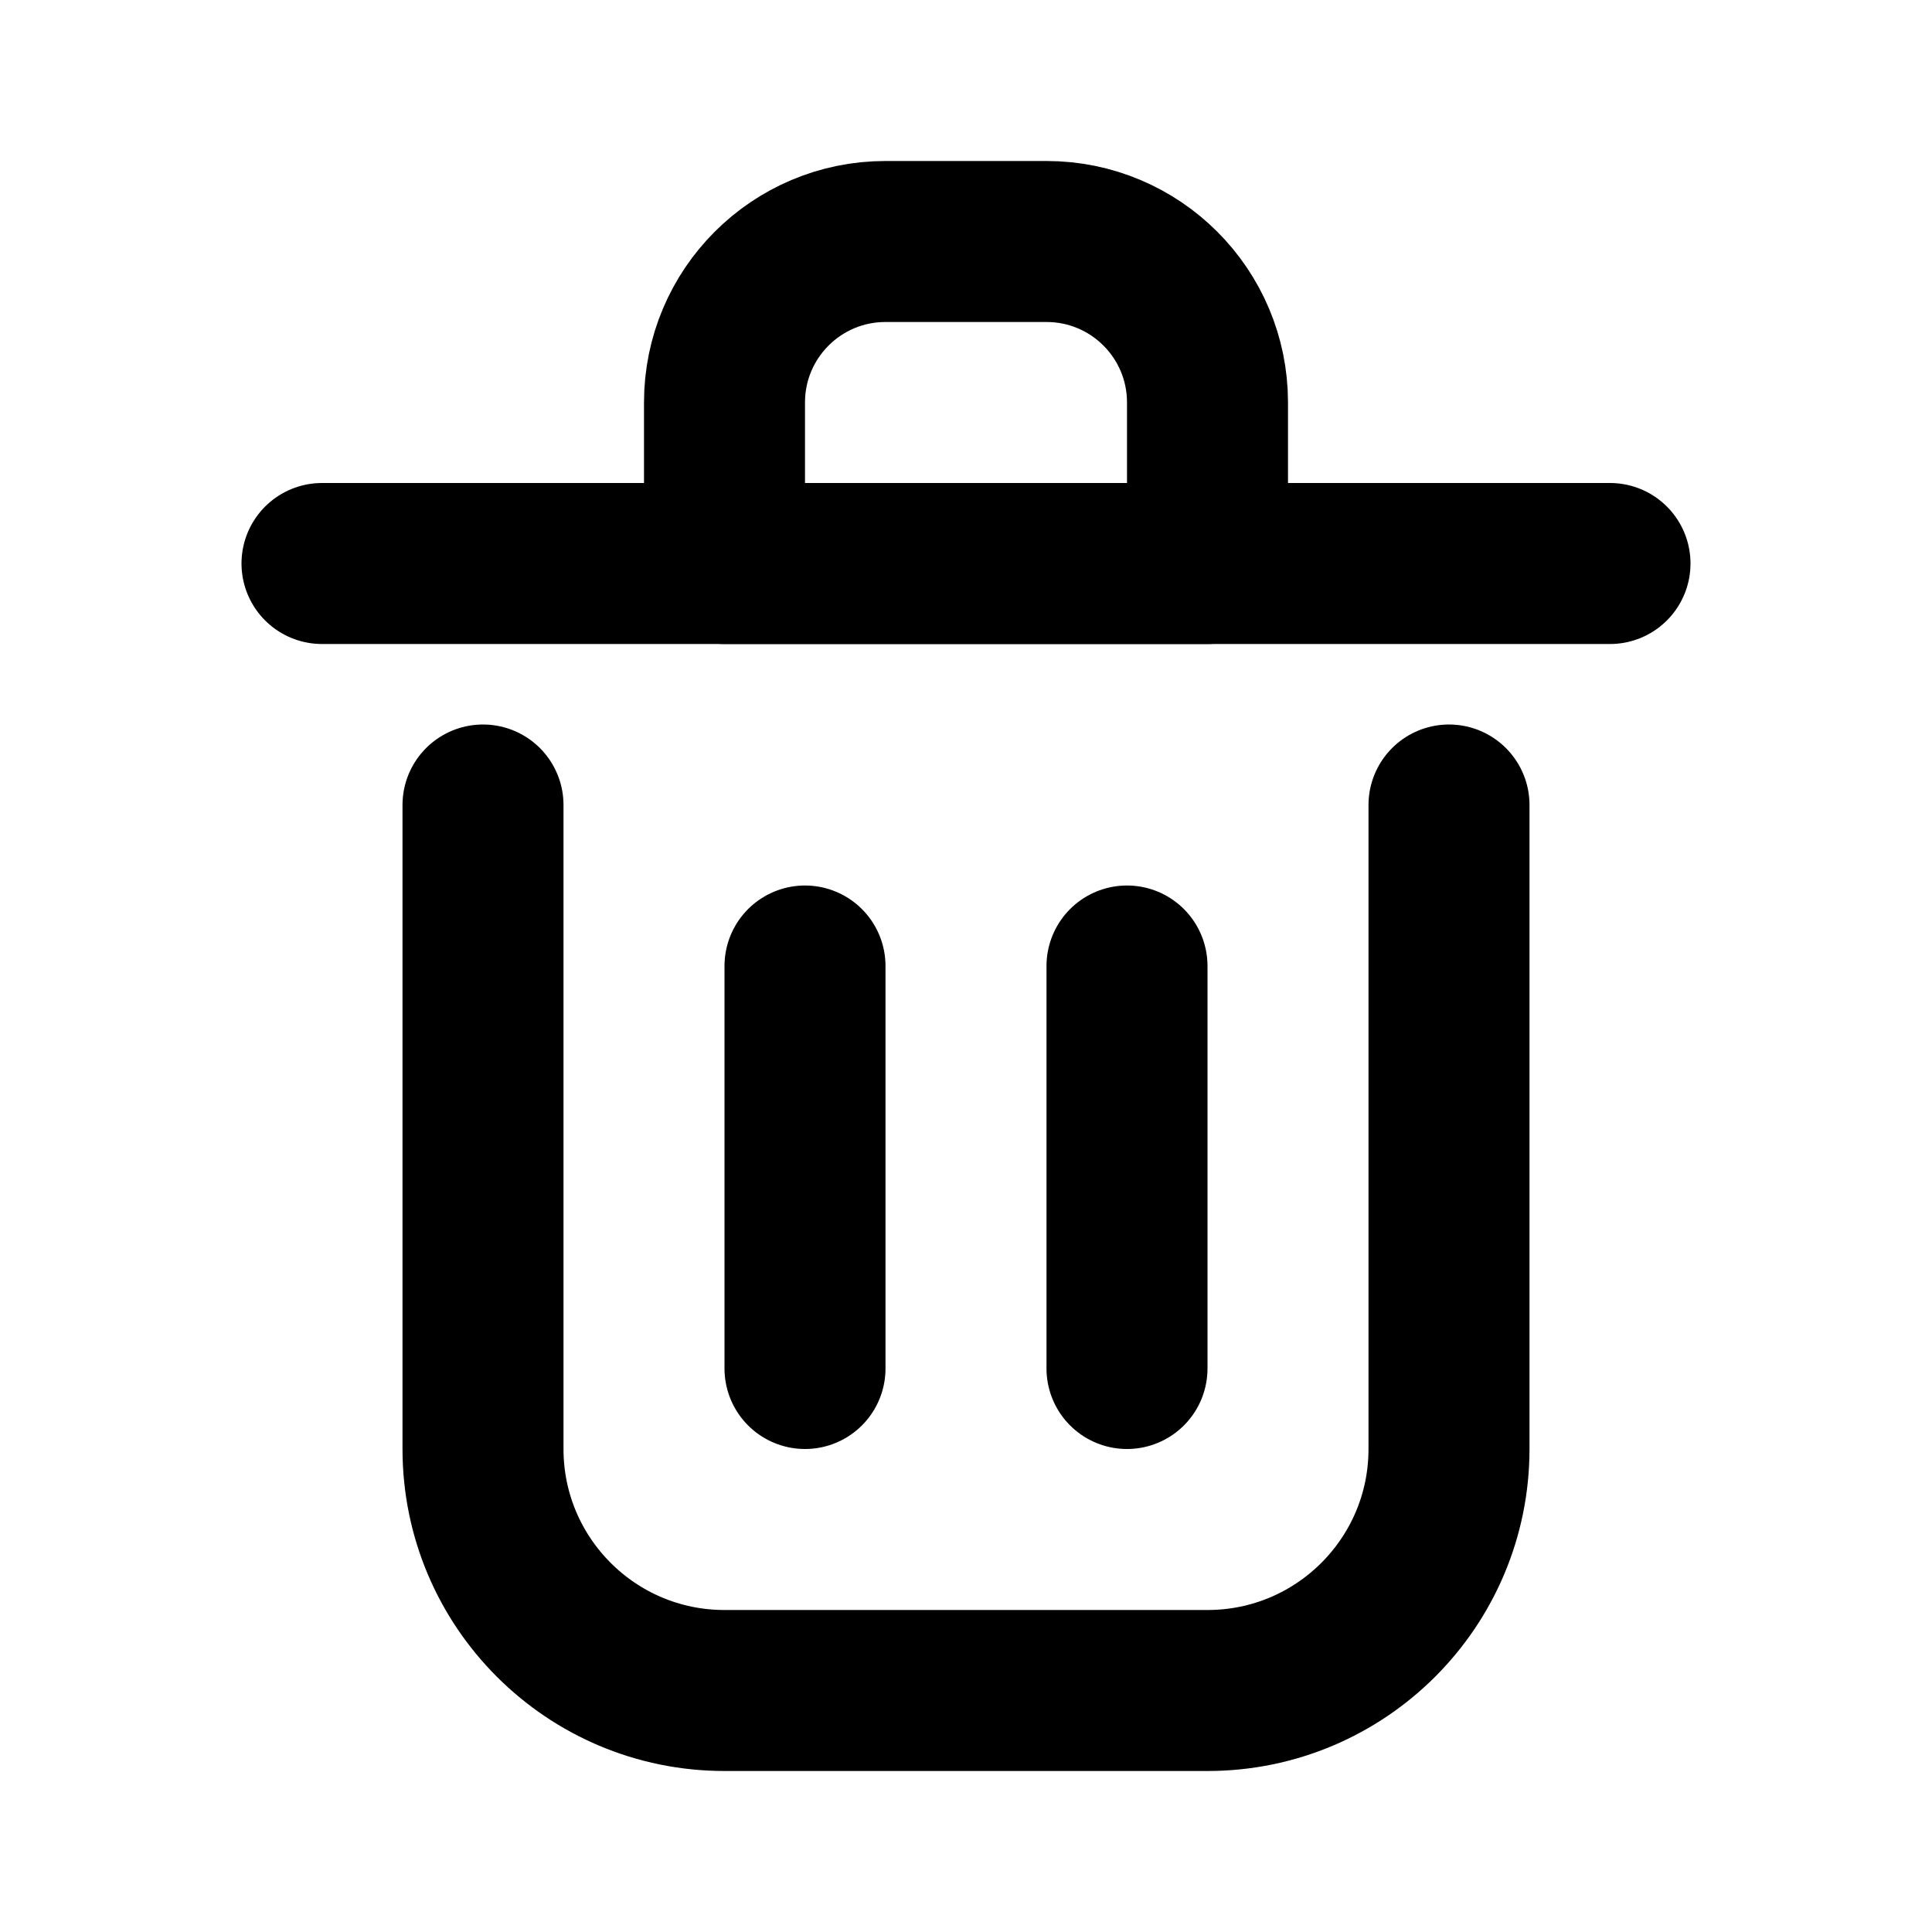
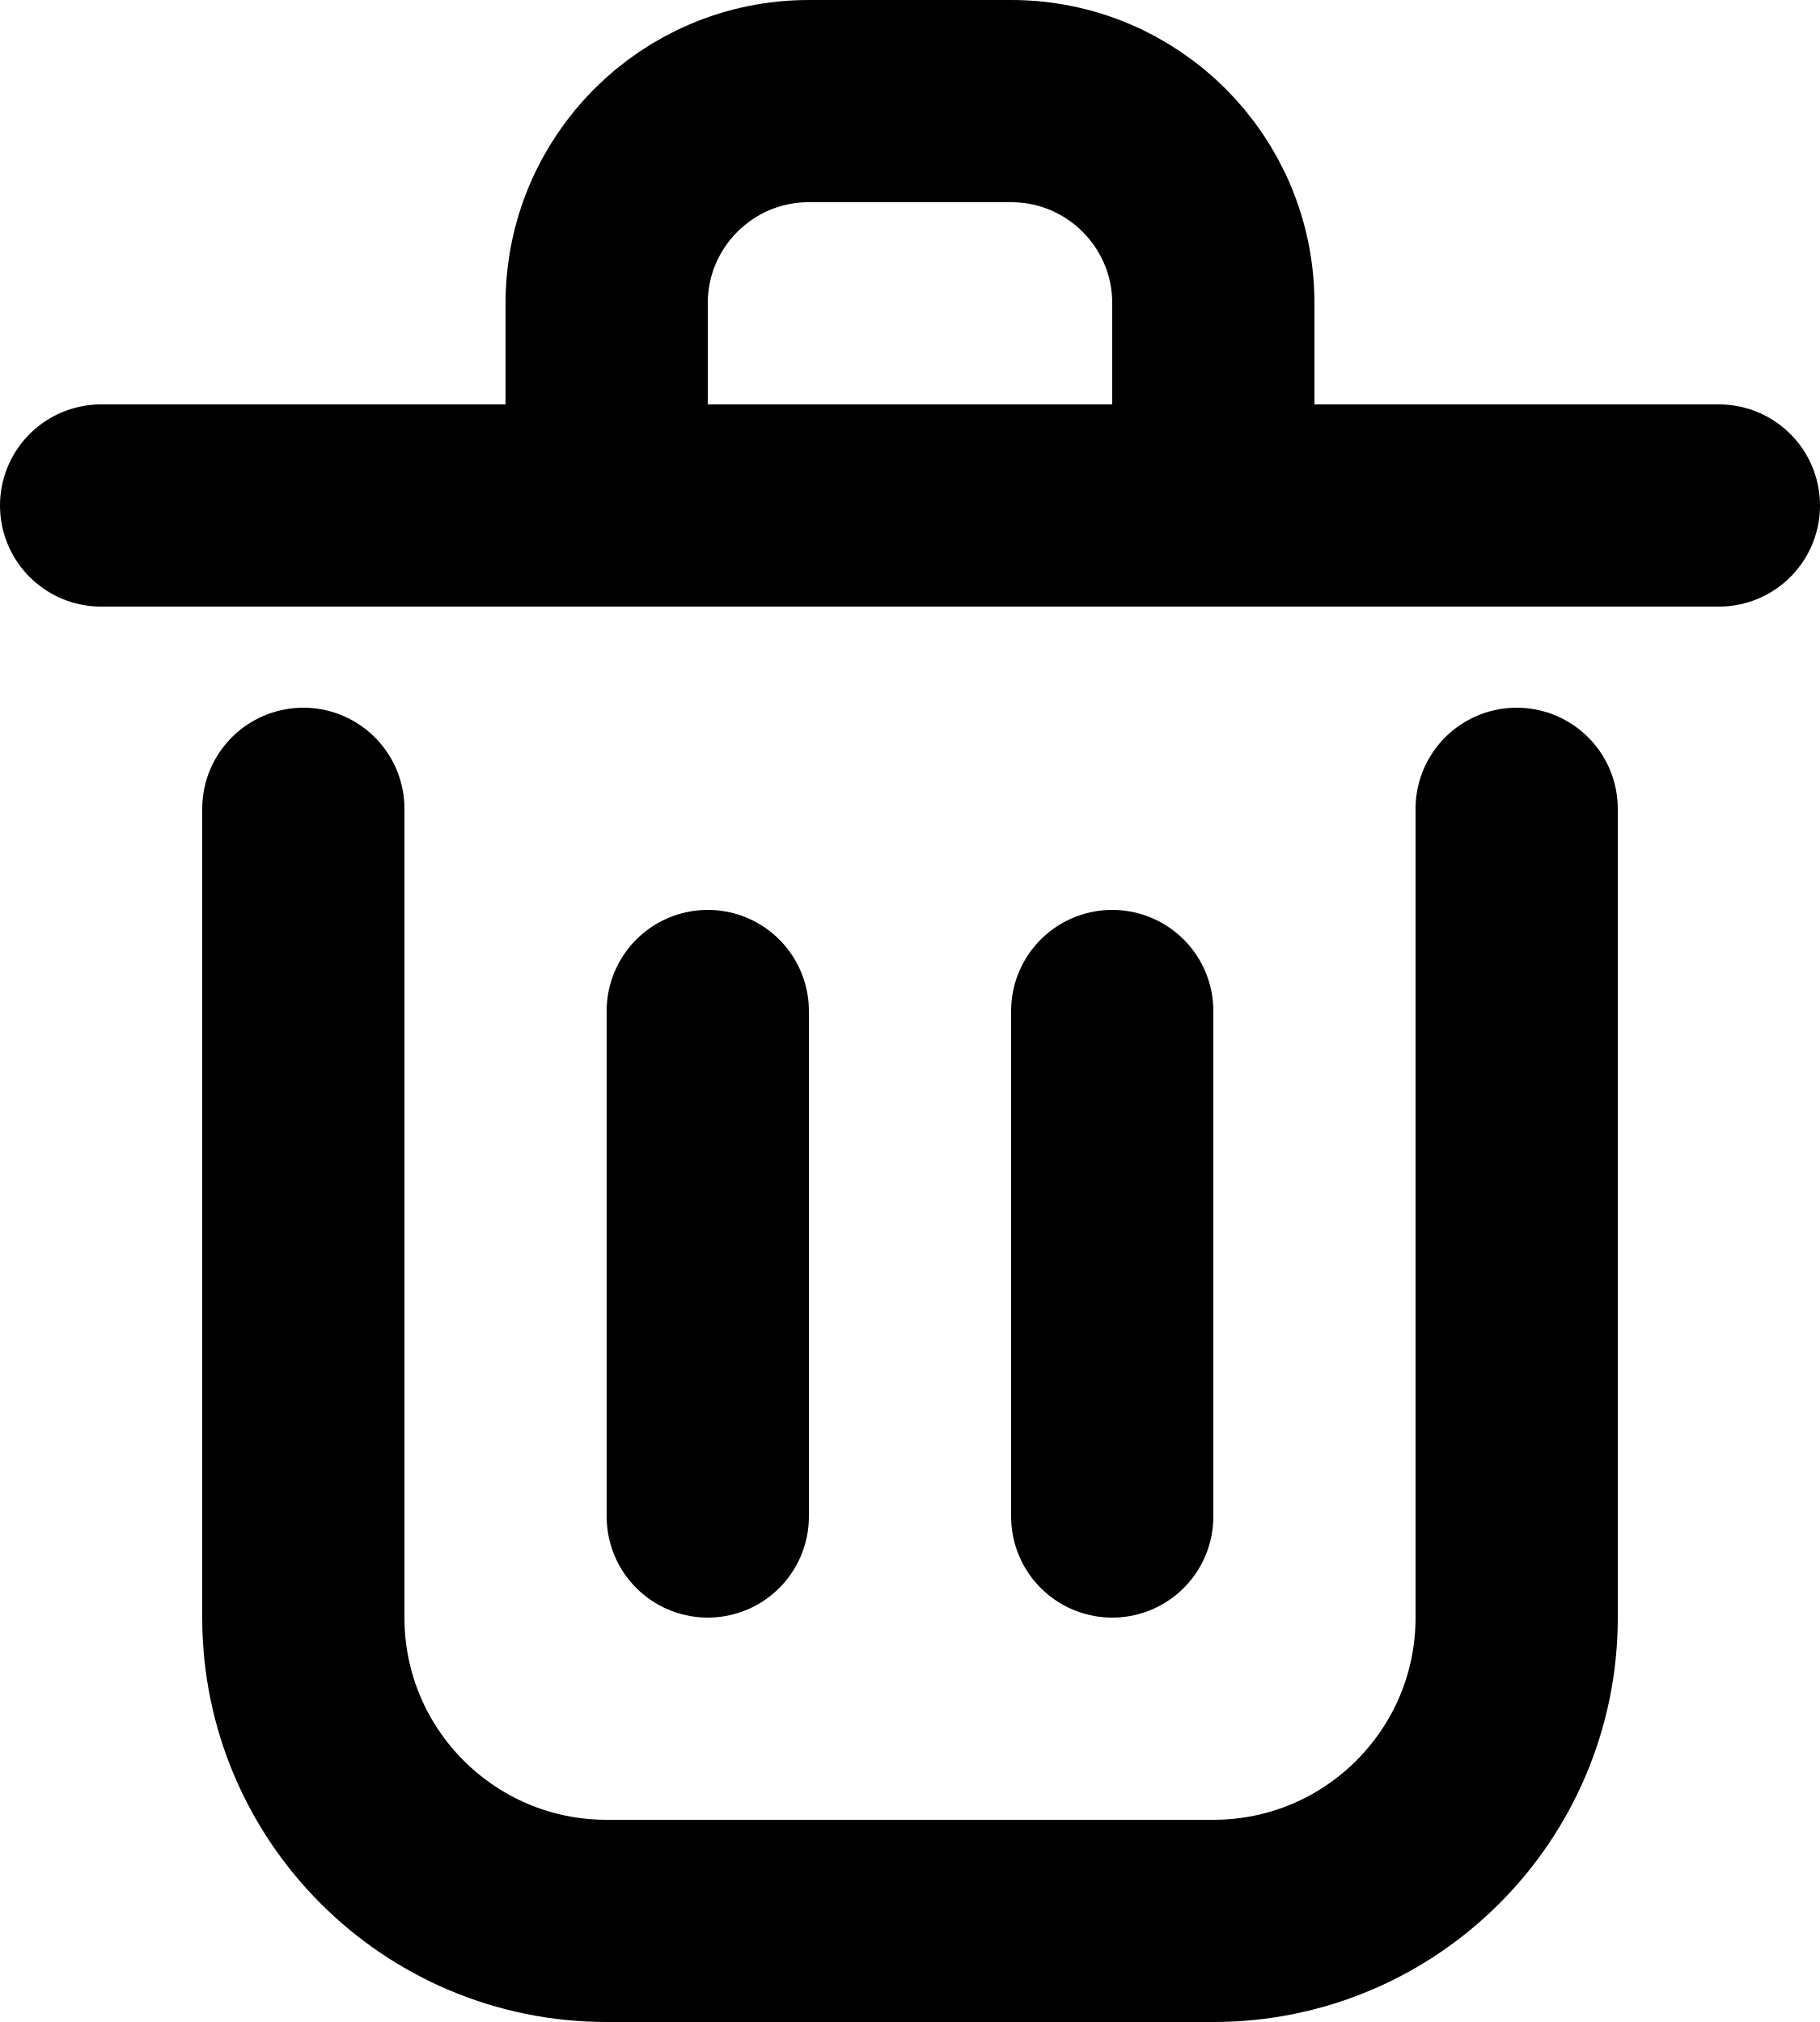
- <svg xmlns="http://www.w3.org/2000/svg" width="800px" height="800px" viewBox="0 0 24 24" fill="none">
-   <path d="M10 12V17" stroke="#000000" stroke-width="2" stroke-linecap="round" stroke-linejoin="round" />
-   <path d="M14 12V17" stroke="#000000" stroke-width="2" stroke-linecap="round" stroke-linejoin="round" />
-   <path d="M4 7H20" stroke="#000000" stroke-width="2" stroke-linecap="round" stroke-linejoin="round" />
-   <path d="M6 10V18C6 19.657 7.343 21 9 21H15C16.657 21 18 19.657 18 18V10" stroke="#000000" stroke-width="2" stroke-linecap="round" stroke-linejoin="round" />
-   <path d="M9 5C9 3.895 9.895 3 11 3H13C14.105 3 15 3.895 15 5V7H9V5Z" stroke="#000000" stroke-width="2" stroke-linecap="round" stroke-linejoin="round" />
+ <svg xmlns="http://www.w3.org/2000/svg" width="600" height="666.667" viewBox="0 0 18 20" fill="none" version="1.1" id="svg12">
+   <defs id="defs16" />
+   <path d="m 7,10 v 5" stroke="#000000" stroke-width="2" stroke-linecap="round" stroke-linejoin="round" id="path2" />
+   <path d="m 11,10 v 5" stroke="#000000" stroke-width="2" stroke-linecap="round" stroke-linejoin="round" id="path4" />
+   <path d="M 1,5 H 17" stroke="#000000" stroke-width="2" stroke-linecap="round" stroke-linejoin="round" id="path6" />
+   <path d="m 3,8 v 8 c 0,1.657 1.343,3 3,3 h 6 c 1.657,0 3,-1.343 3,-3 V 8" stroke="#000000" stroke-width="2" stroke-linecap="round" stroke-linejoin="round" id="path8" />
+   <path d="M 6,3 C 6,1.895 6.895,1 8,1 h 2 c 1.105,0 2,0.895 2,2 V 5 H 6 Z" stroke="#000000" stroke-width="2" stroke-linecap="round" stroke-linejoin="round" id="path10" />
</svg>
